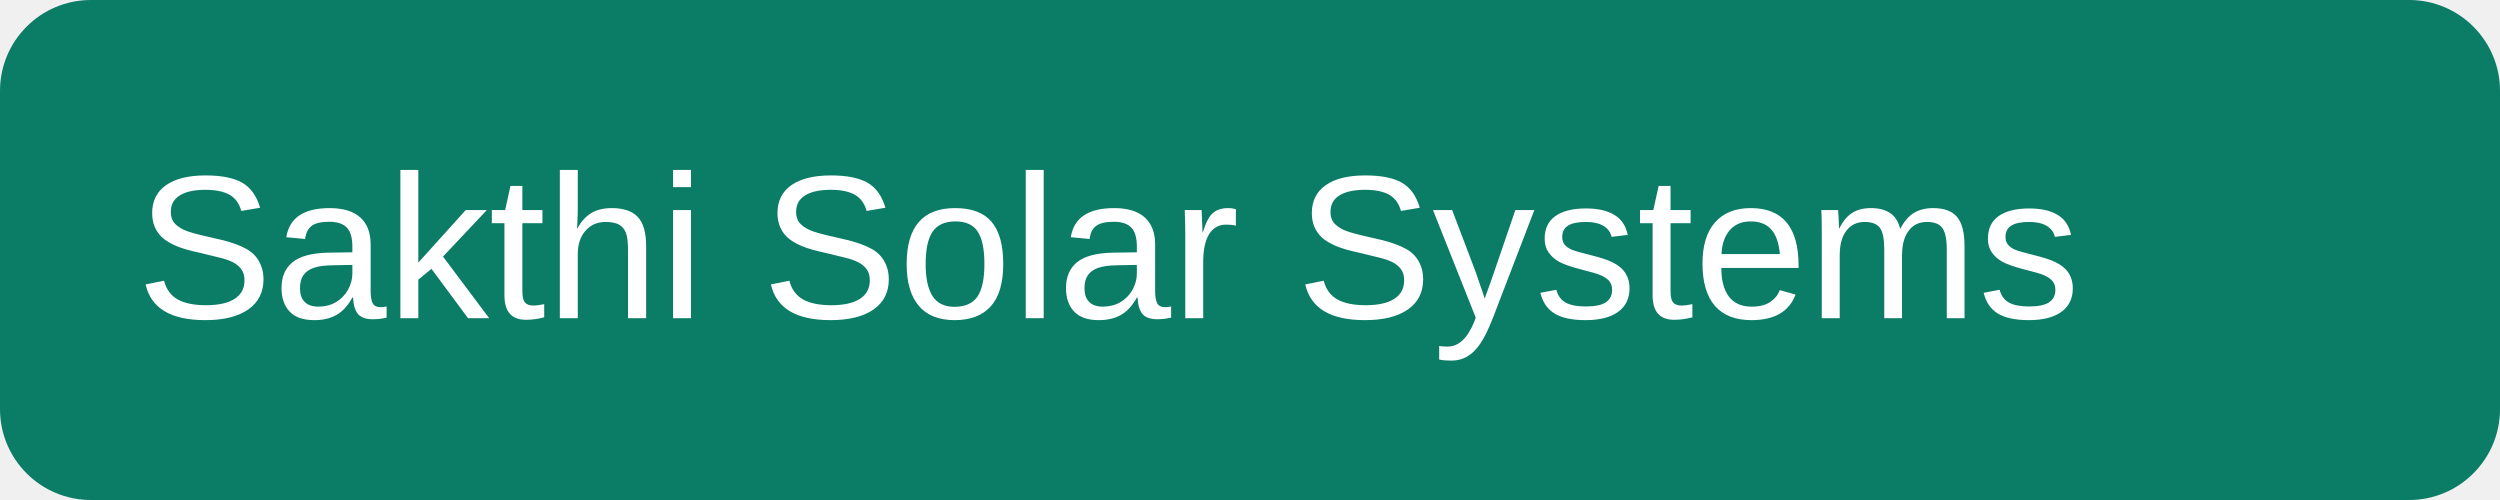
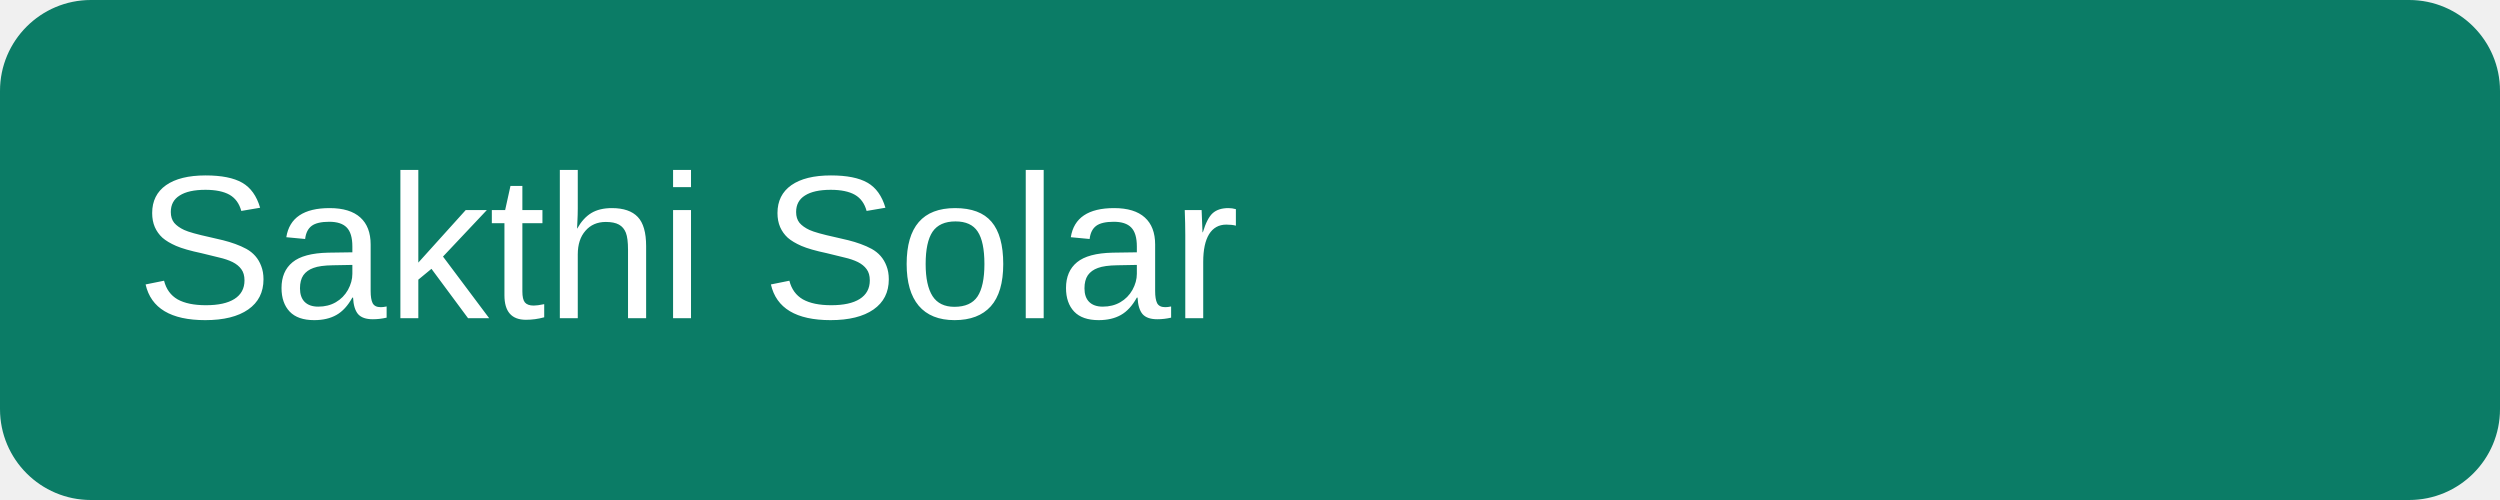
- <svg xmlns="http://www.w3.org/2000/svg" width="220" height="44" viewBox="0 0 220 44" fill="none">
+ <svg xmlns="http://www.w3.org/2000/svg" width="220" height="44">
  <rect width="220" height="44" rx="8" fill="#0B7C66" />
-   <text x="12" y="28" font-size="18" fill="white" font-family="Arial, Helvetica, sans-serif">Sakthi Solar Systems</text>
+   <text x="12" y="28" font-size="18" fill="white" font-family="Arial">Sakthi Solar</text>
</svg>
